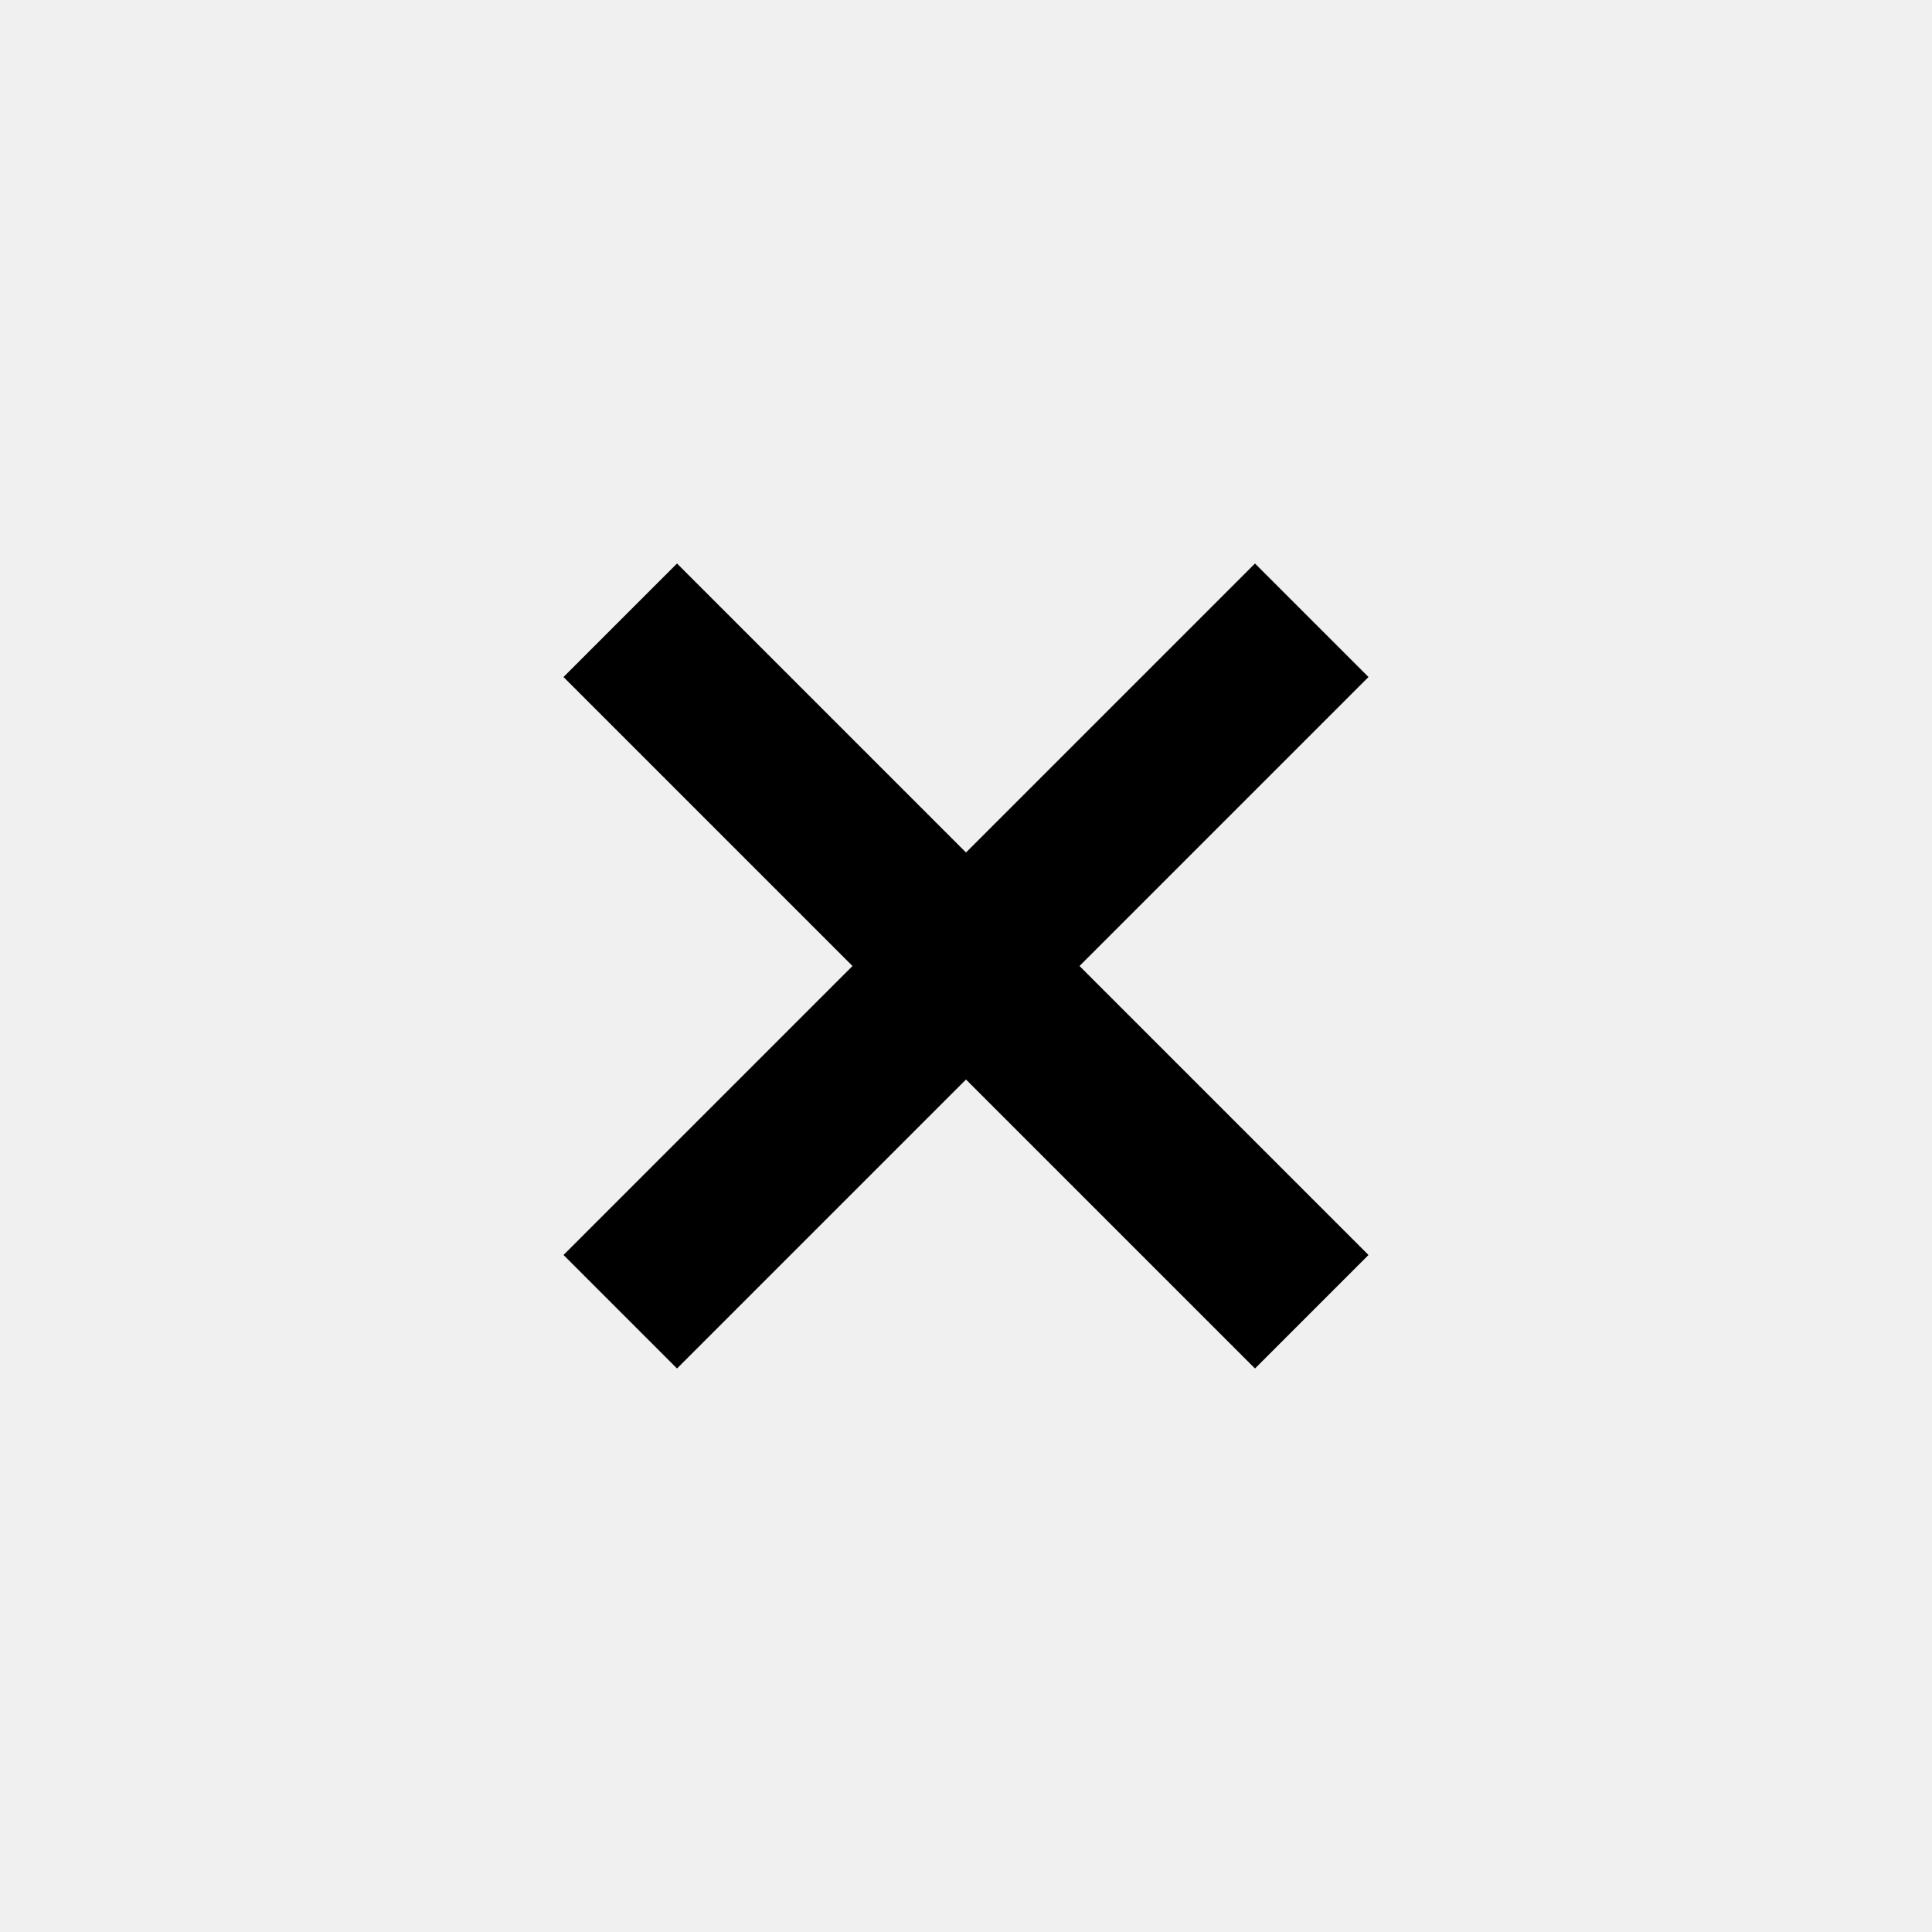
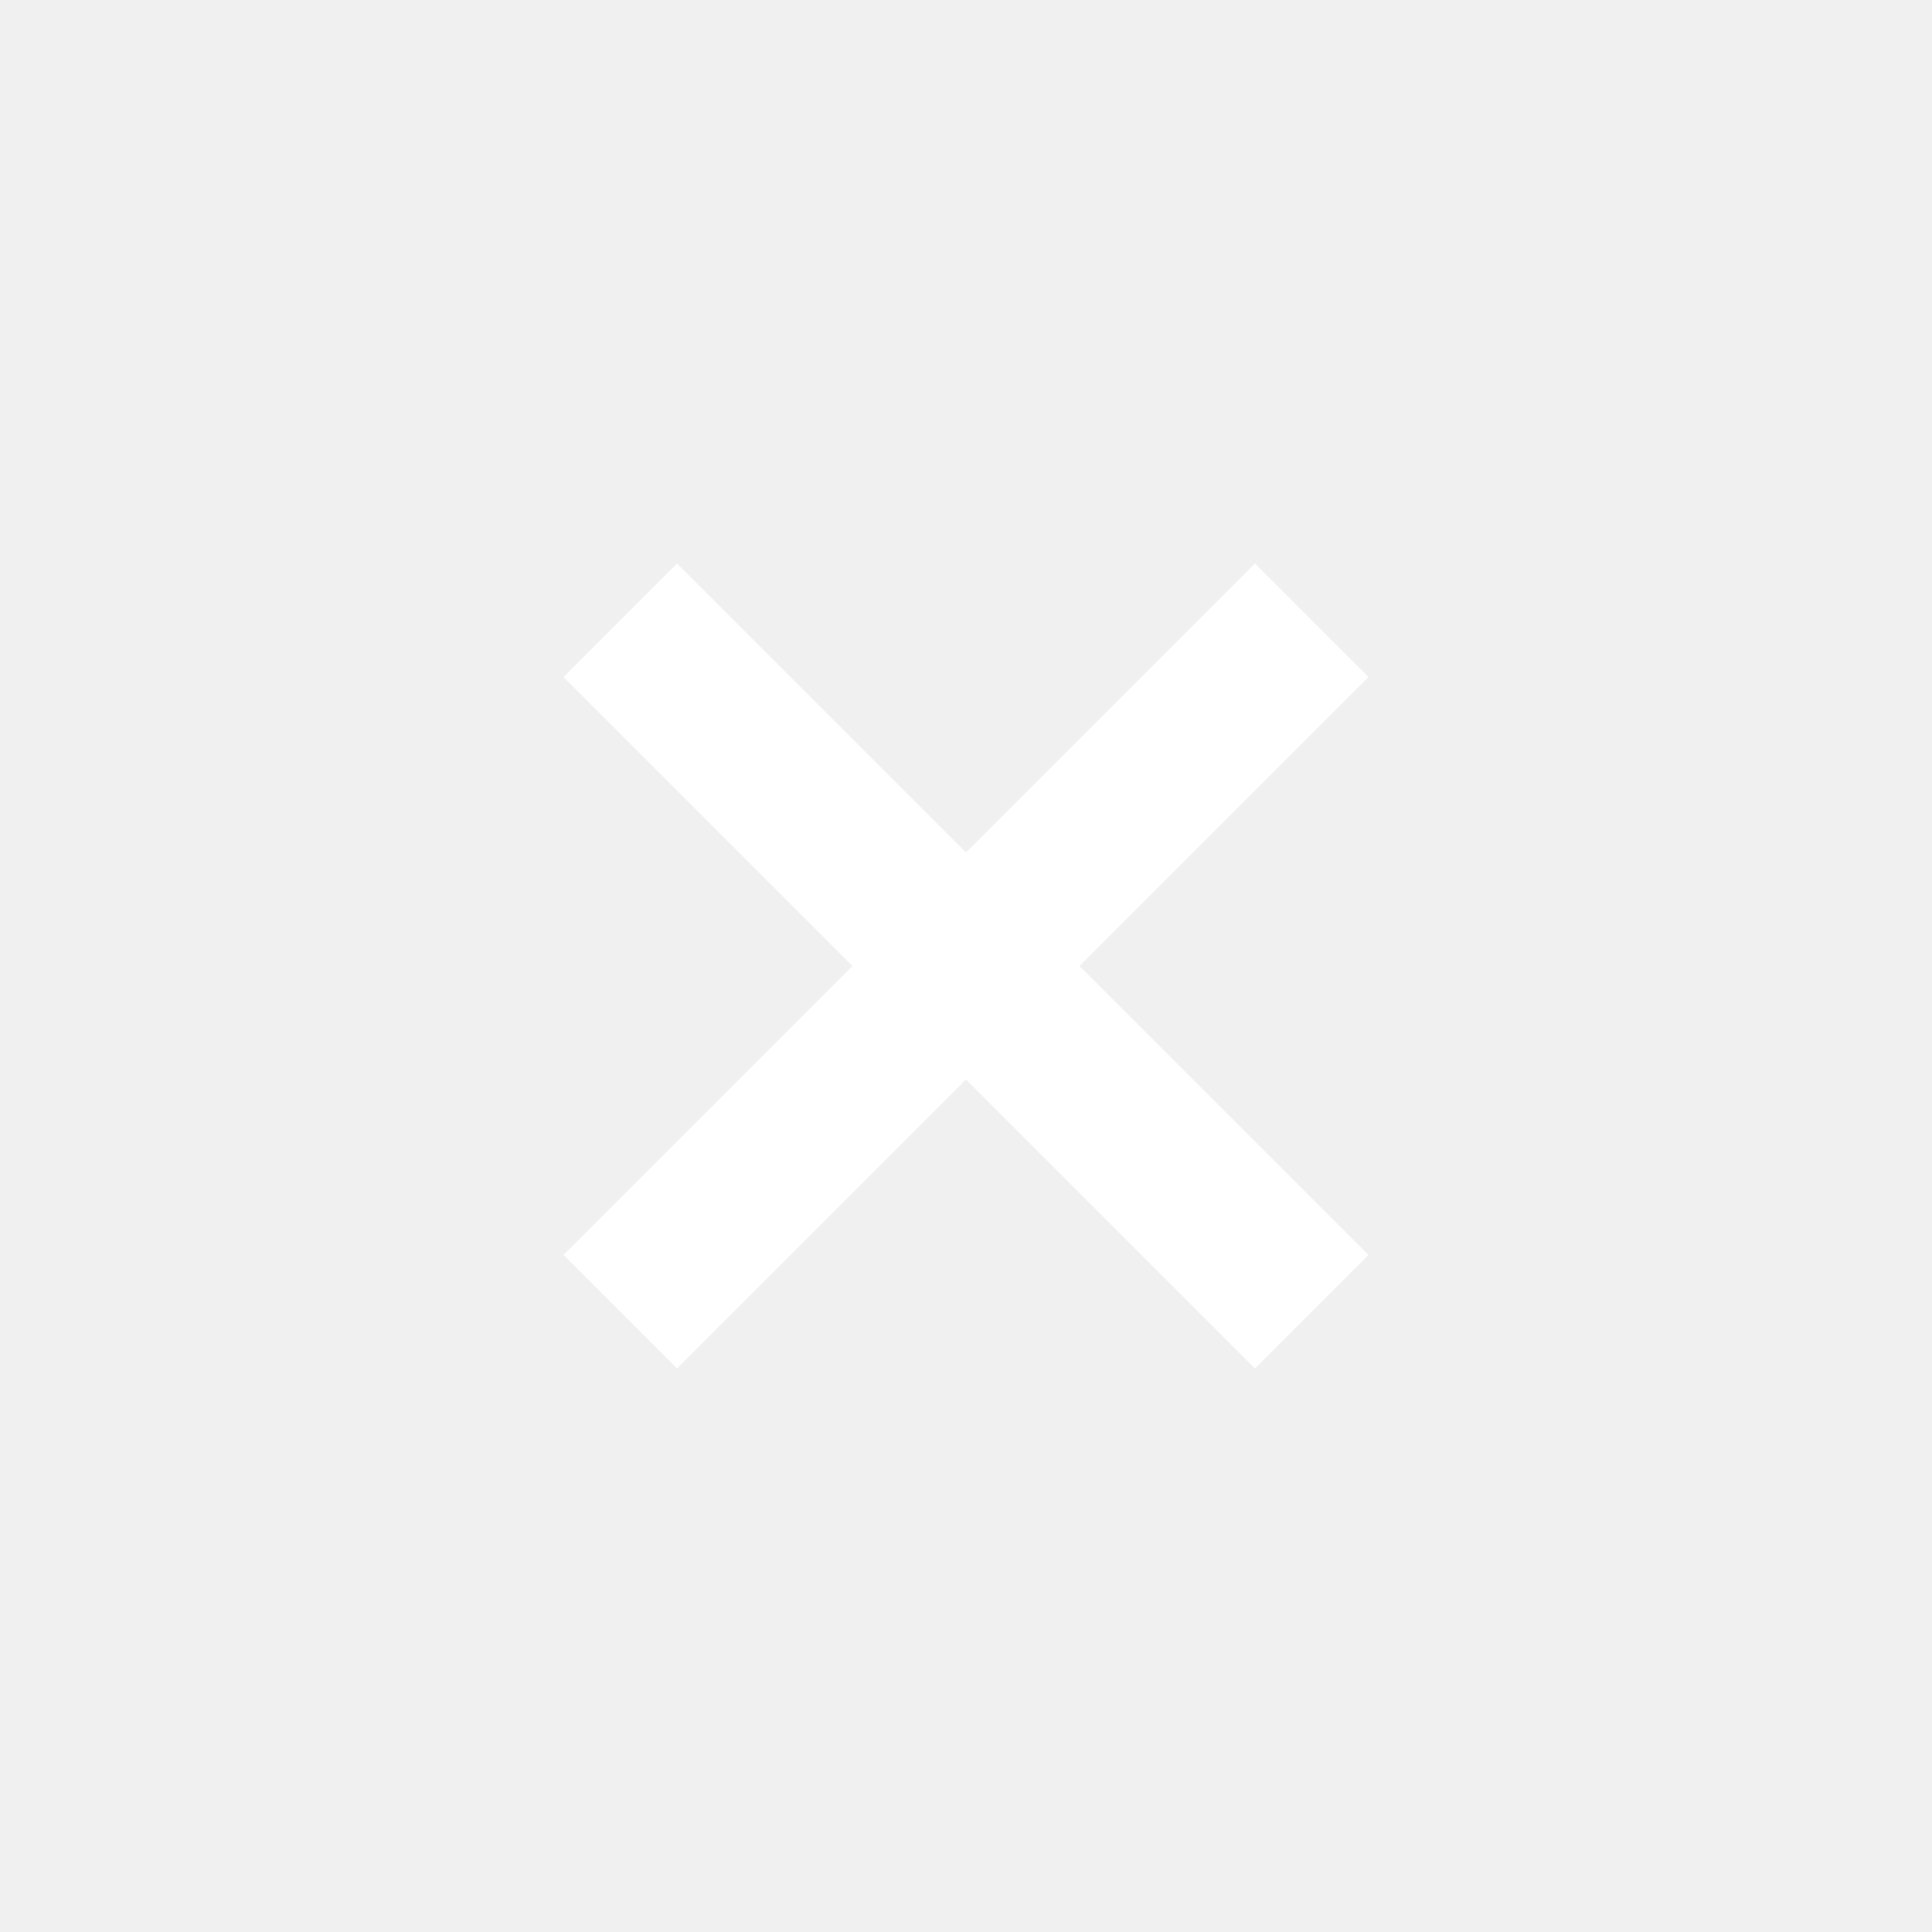
<svg xmlns="http://www.w3.org/2000/svg" width="24" height="24" viewBox="0 0 24 24" fill="none">
-   <path d="M15.59 7L12 10.59L8.41 7L7 8.41L10.59 12L7 15.59L8.41 17L12 13.41L15.59 17L17 15.59L13.41 12L17 8.41L15.59 7ZM17 15.59L15.59 17L12 13.41L8.41 17L7 15.59L10.59 12L7 8.41L8.41 7L12 10.59L15.59 7L17 8.41L13.41 12L17 15.59Z" fill="black" />
-   <path d="M17 8.41L15.59 7L12 10.59L8.41 7L7 8.41L10.59 12L7 15.59L8.41 17L12 13.41L15.59 17L17 15.59L13.41 12L17 8.41Z" fill="black" />
+   <path d="M15.59 7L12 10.59L8.41 7L7 8.41L10.59 12L7 15.59L8.41 17L12 13.41L15.59 17L17 15.59L13.41 12L17 8.41L15.59 7ZM17 15.59L15.59 17L12 13.41L8.41 17L7 15.59L10.59 12L7 8.41L8.41 7L12 10.59L15.59 7L17 8.41L13.41 12L17 15.59Z" fill="white" />
+   <path d="M17 8.41L15.59 7L12 10.59L8.41 7L7 8.41L10.59 12L7 15.59L8.41 17L12 13.41L15.59 17L17 15.59L13.41 12L17 8.41Z" fill="white" />
</svg>
